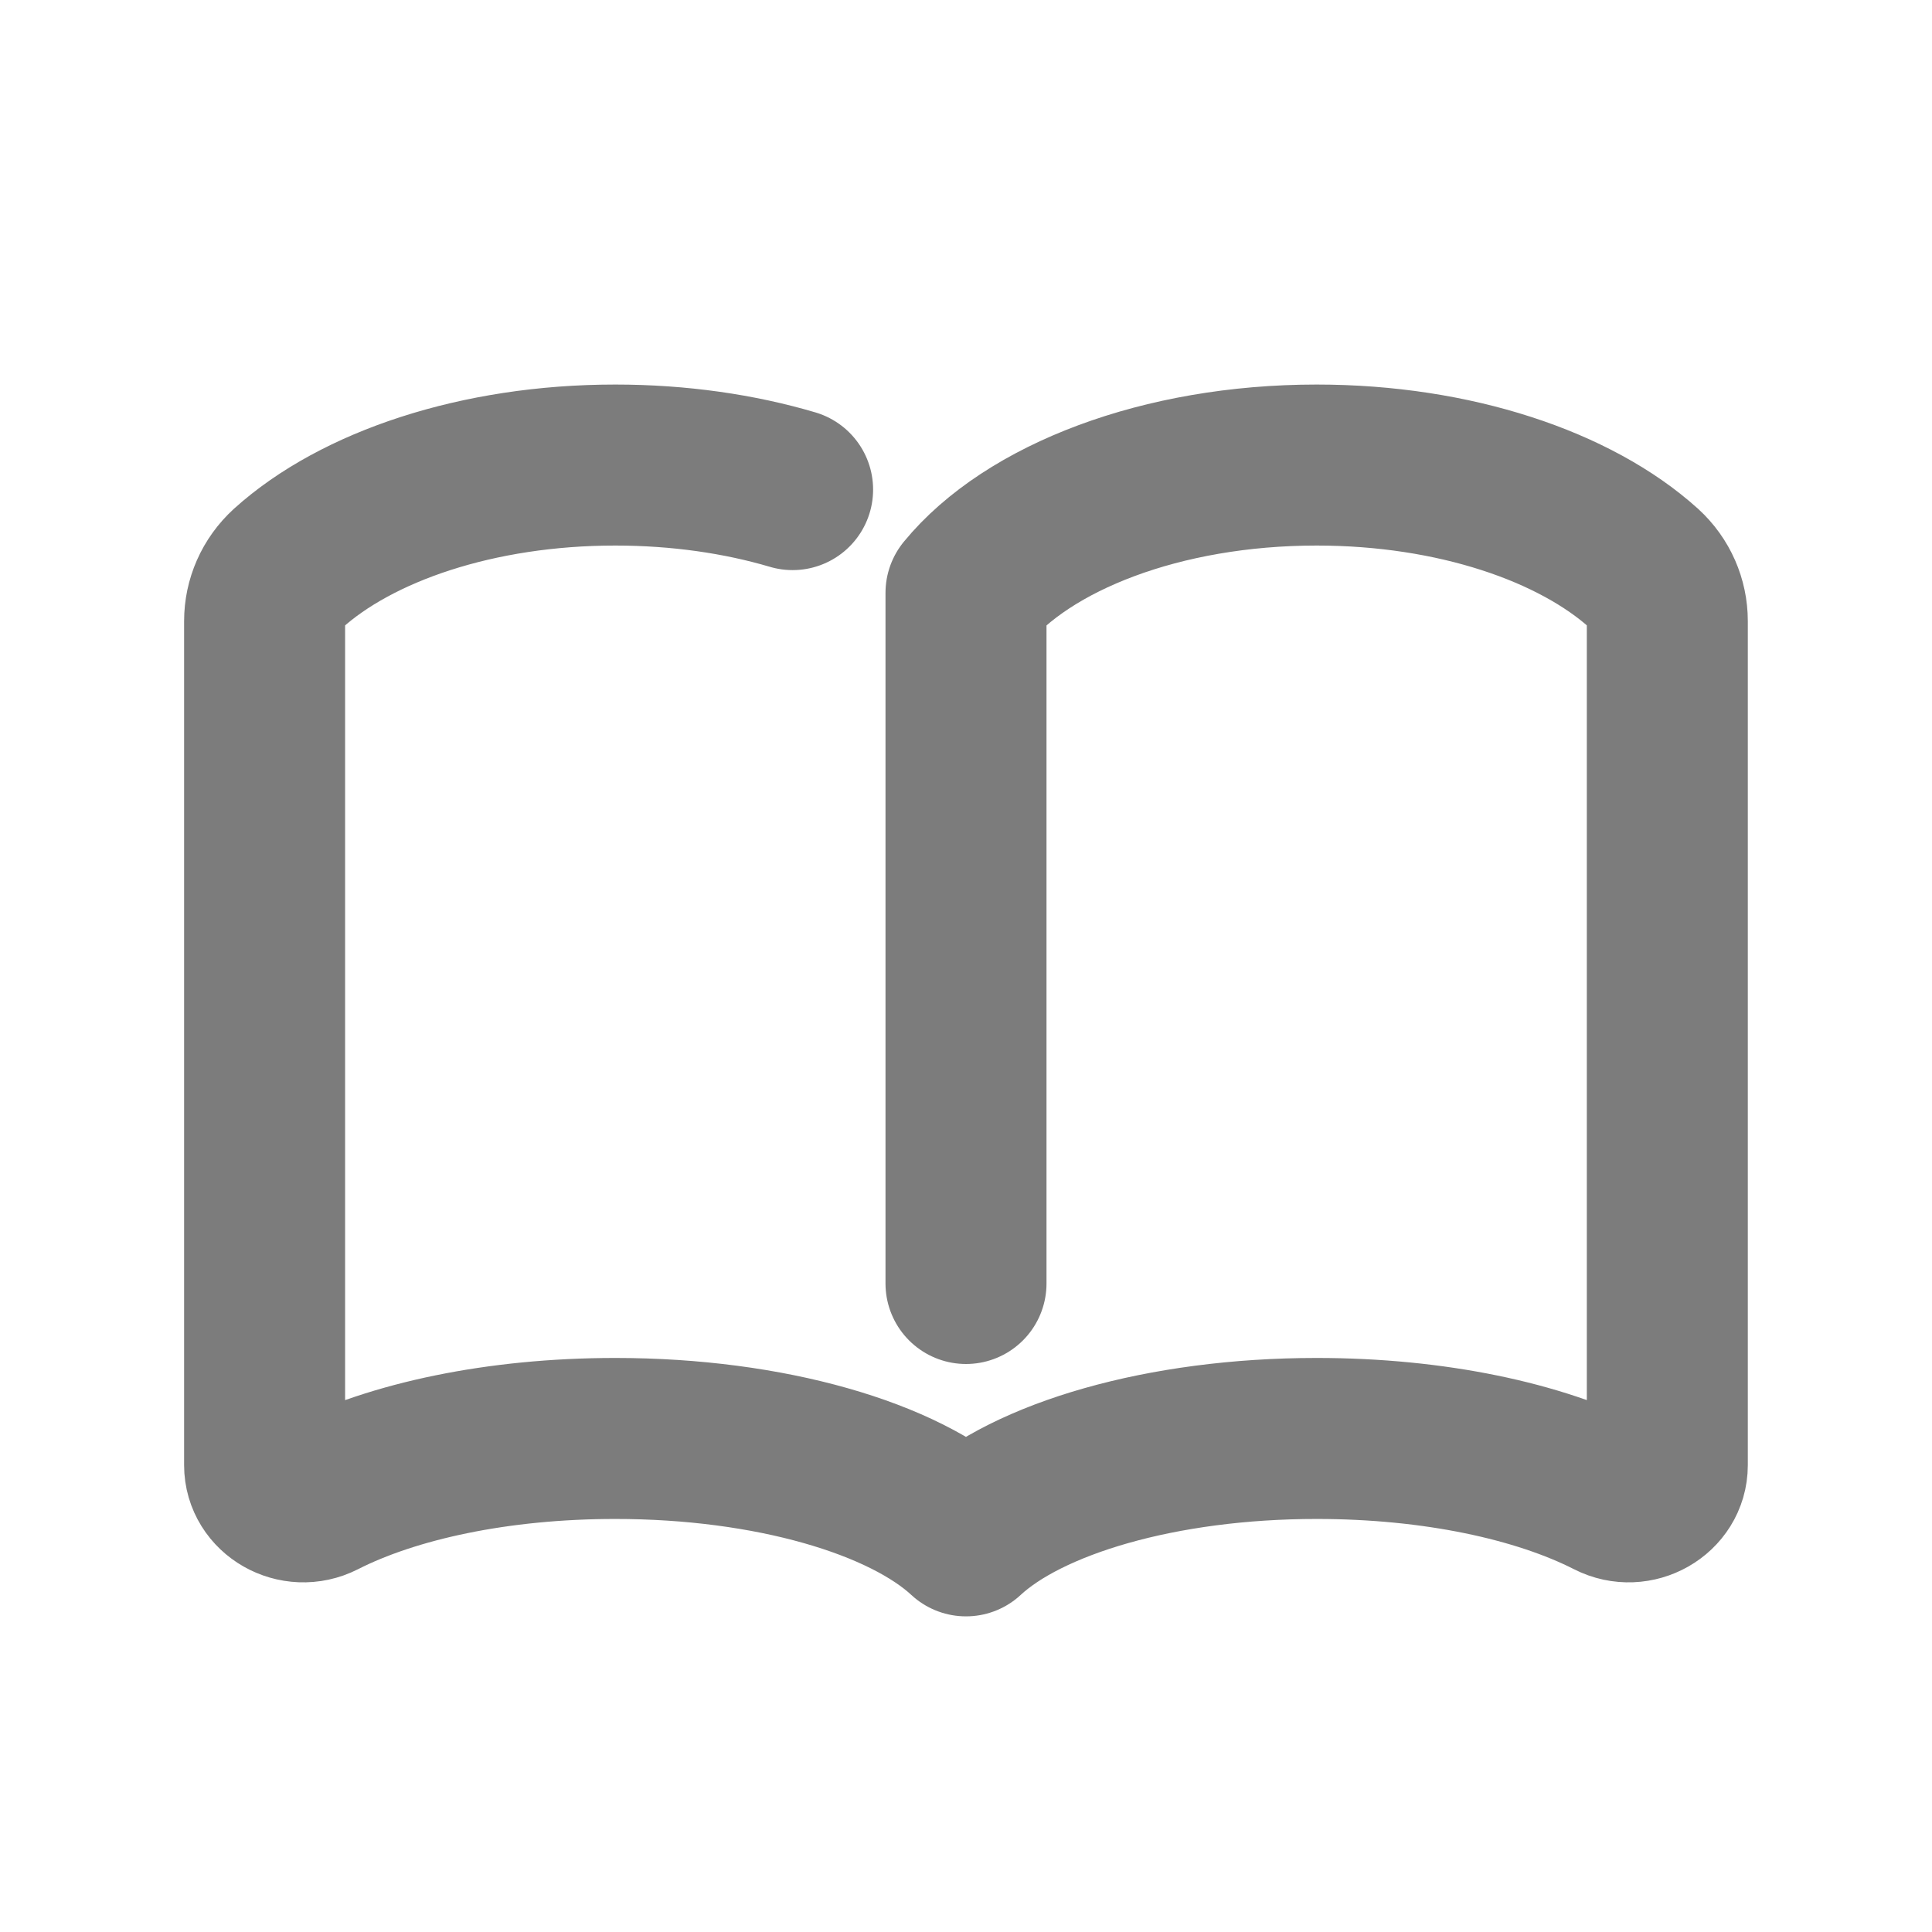
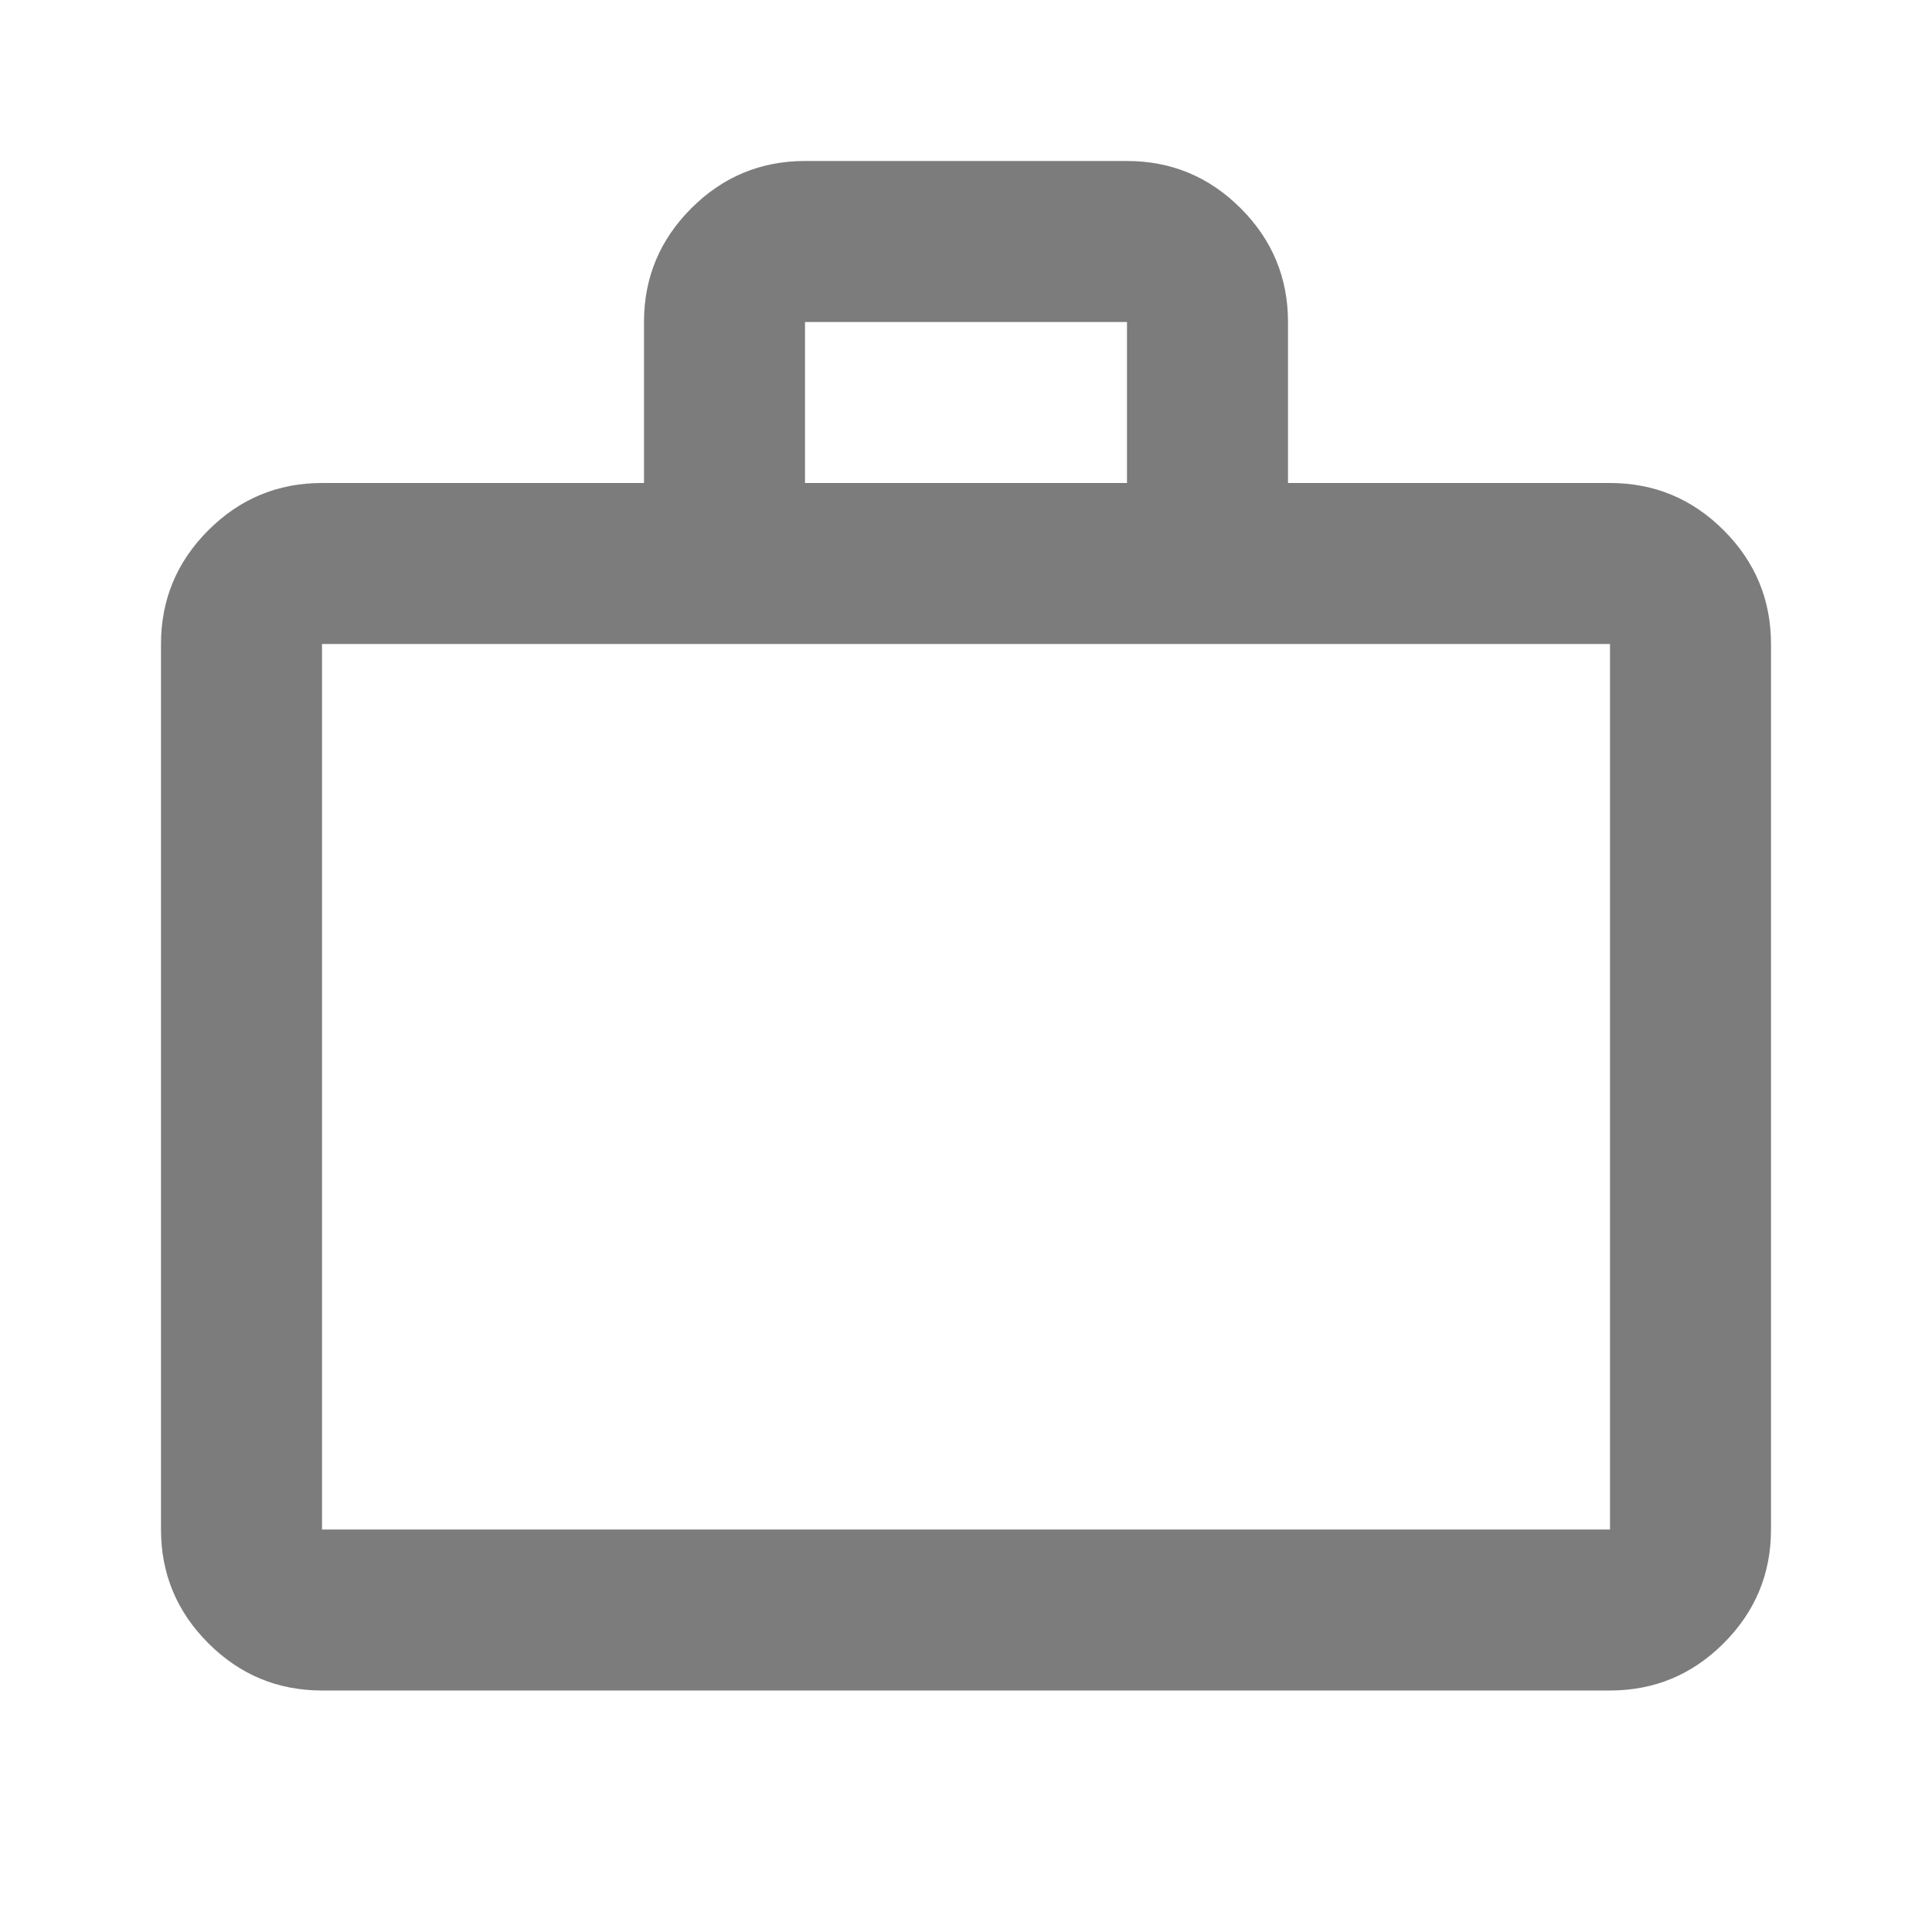
- <svg xmlns="http://www.w3.org/2000/svg" width="24" height="24" viewBox="0 0 24 24" fill="none">
-   <path d="M12 15.944V7.365C12.769 6.428 14.43 5.777 16.356 5.777C18.07 5.777 19.57 6.292 20.422 7.061C20.611 7.234 20.712 7.47 20.712 7.716V18.201C20.712 18.543 20.325 18.765 20.006 18.602C19.12 18.151 17.818 17.869 16.356 17.869C14.43 17.869 12.769 18.365 12 19.079C11.23 18.365 9.57 17.869 7.643 17.869C6.182 17.869 4.88 18.151 3.994 18.602C3.674 18.765 3.287 18.543 3.287 18.201V7.716C3.287 7.47 3.389 7.234 3.578 7.061C4.429 6.292 5.93 5.777 7.643 5.777C8.437 5.777 9.187 5.887 9.846 6.082" stroke="#7C7C7C" stroke-width="2" stroke-linecap="round" stroke-linejoin="round" />
+ <svg xmlns="http://www.w3.org/2000/svg" height="24px" viewBox="0 -960 960 960" width="24px" fill="#7C7C7C">
+   <path d="M160-120q-33 0-56.5-23.5T80-200v-440q0-33 23.5-56.5T160-720h160v-80q0-33 23.5-56.5T400-880h160q33 0 56.5 23.5T640-800v80h160q33 0 56.5 23.5T880-640v440q0 33-23.5 56.5T800-120H160Zm0-80h640v-440H160v440Zm240-520h160v-80H400v80ZM160-200v-440 440Z" />
</svg>
